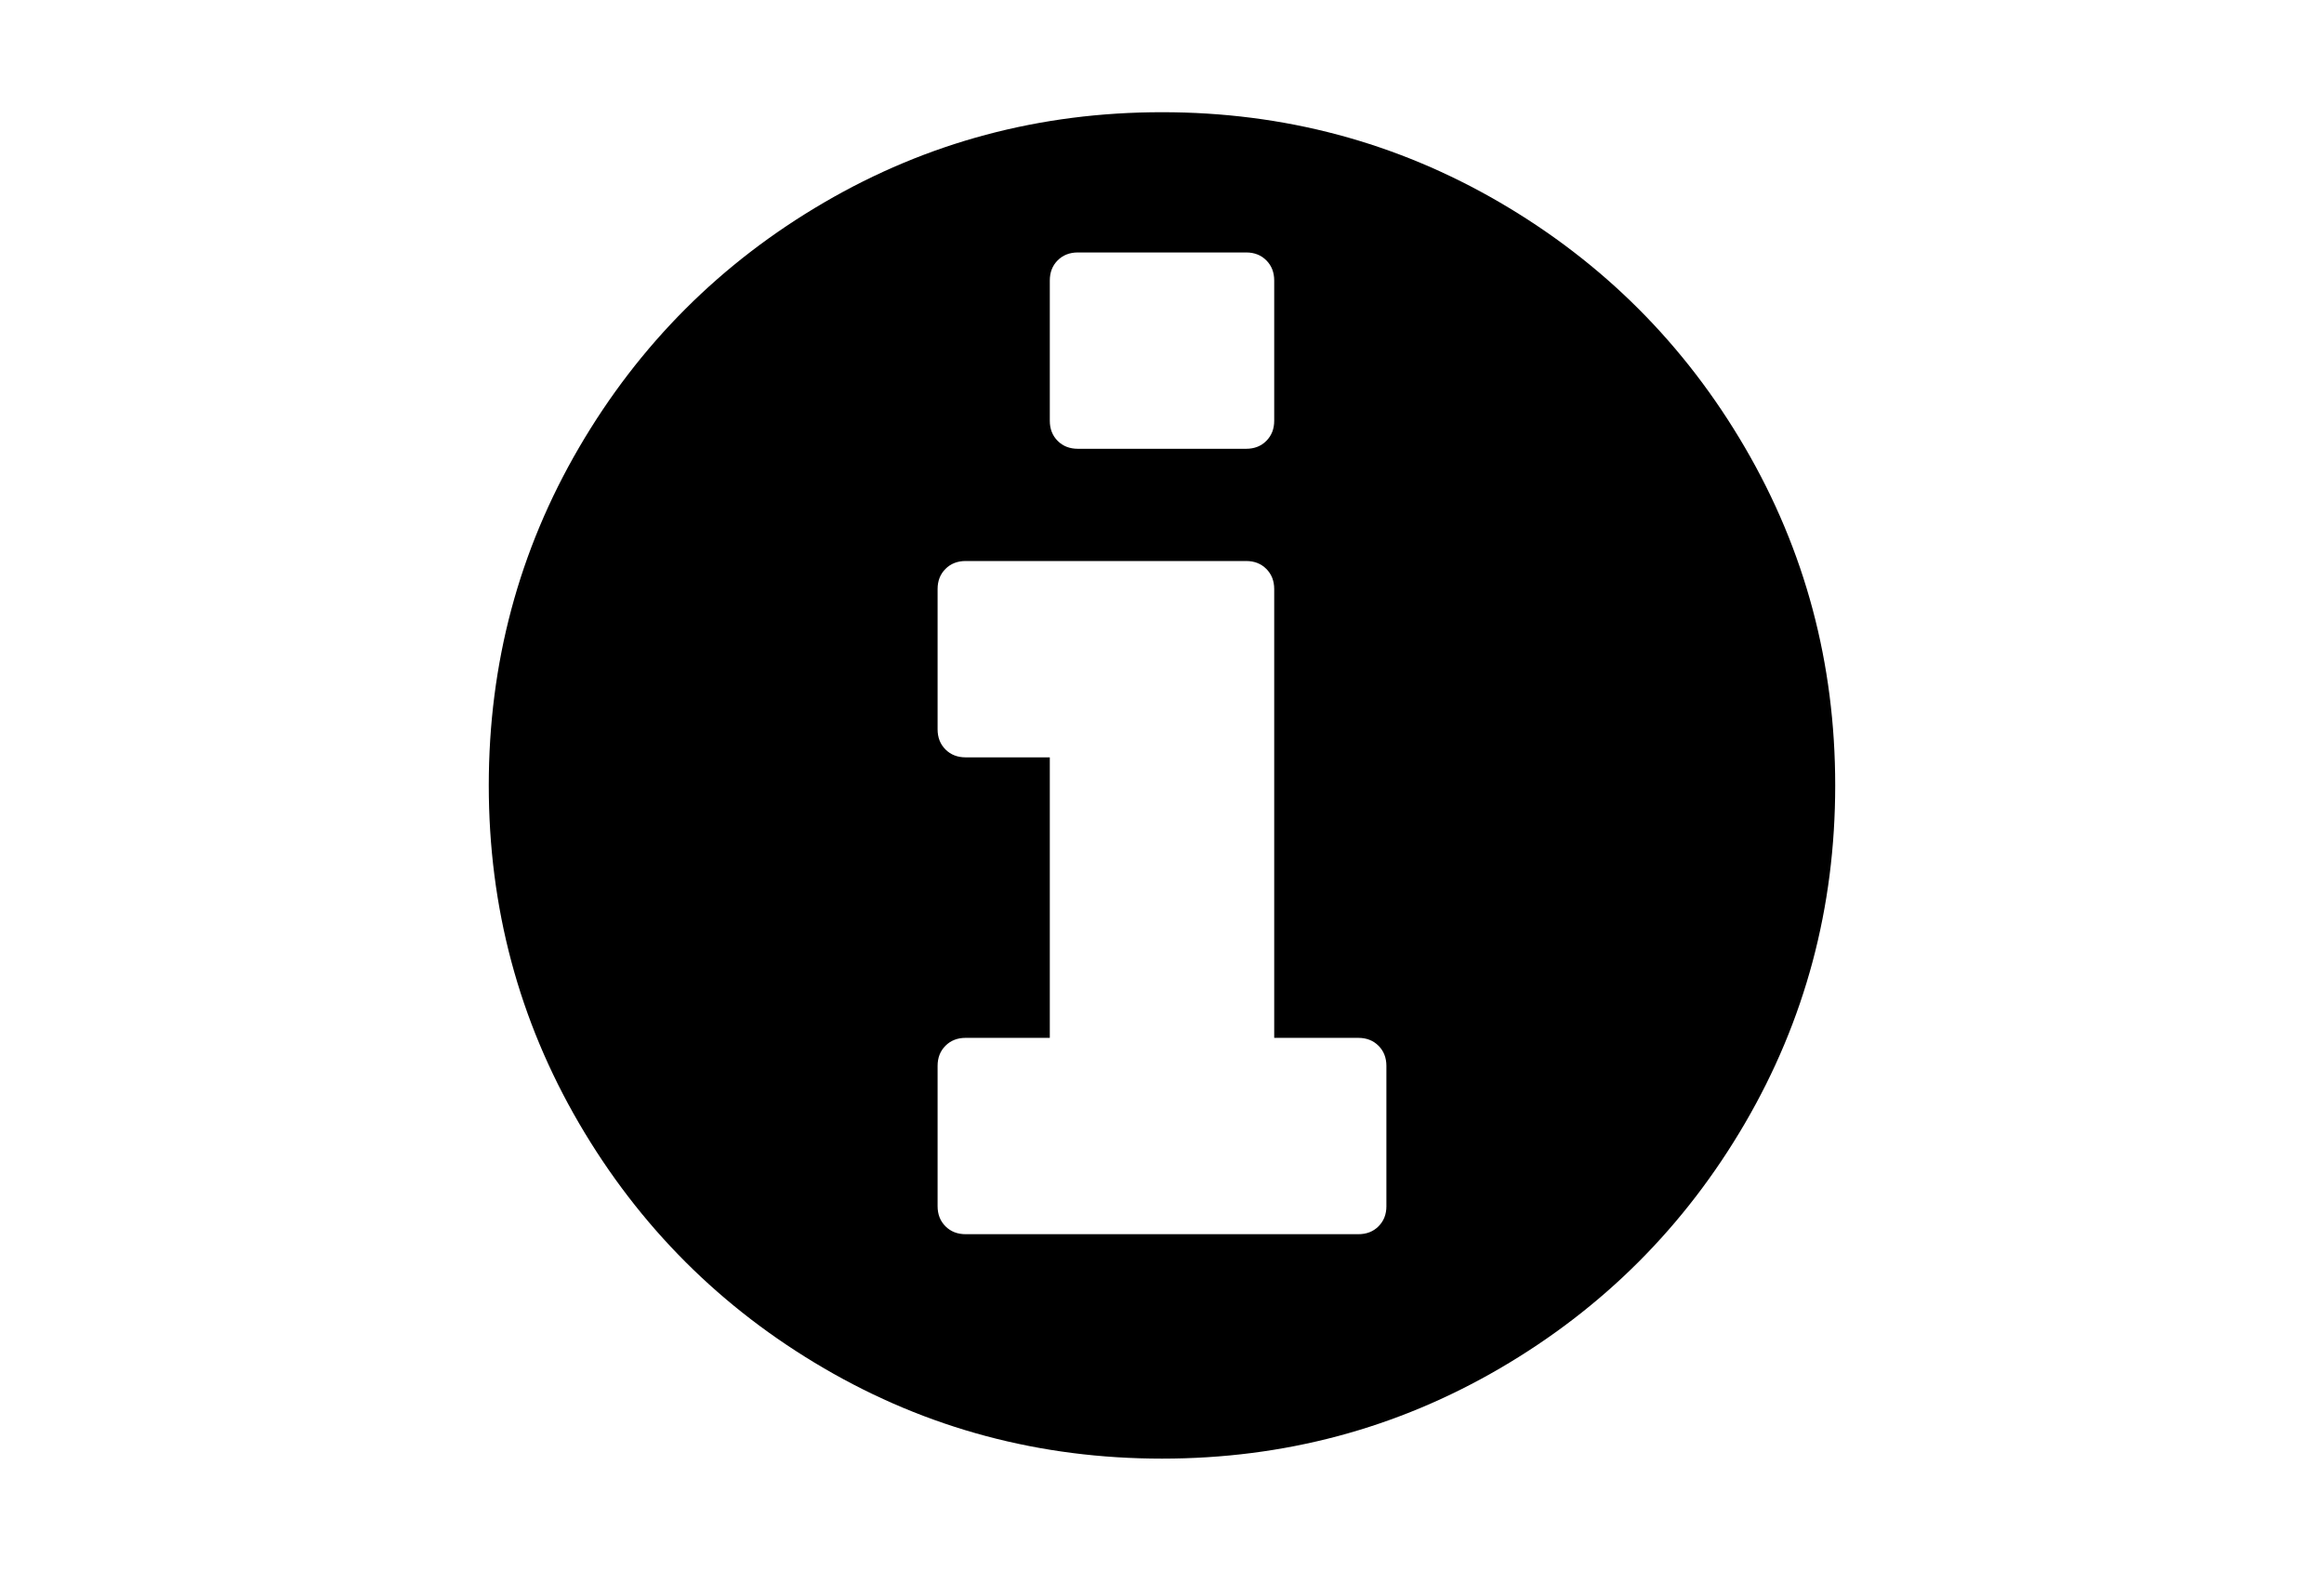
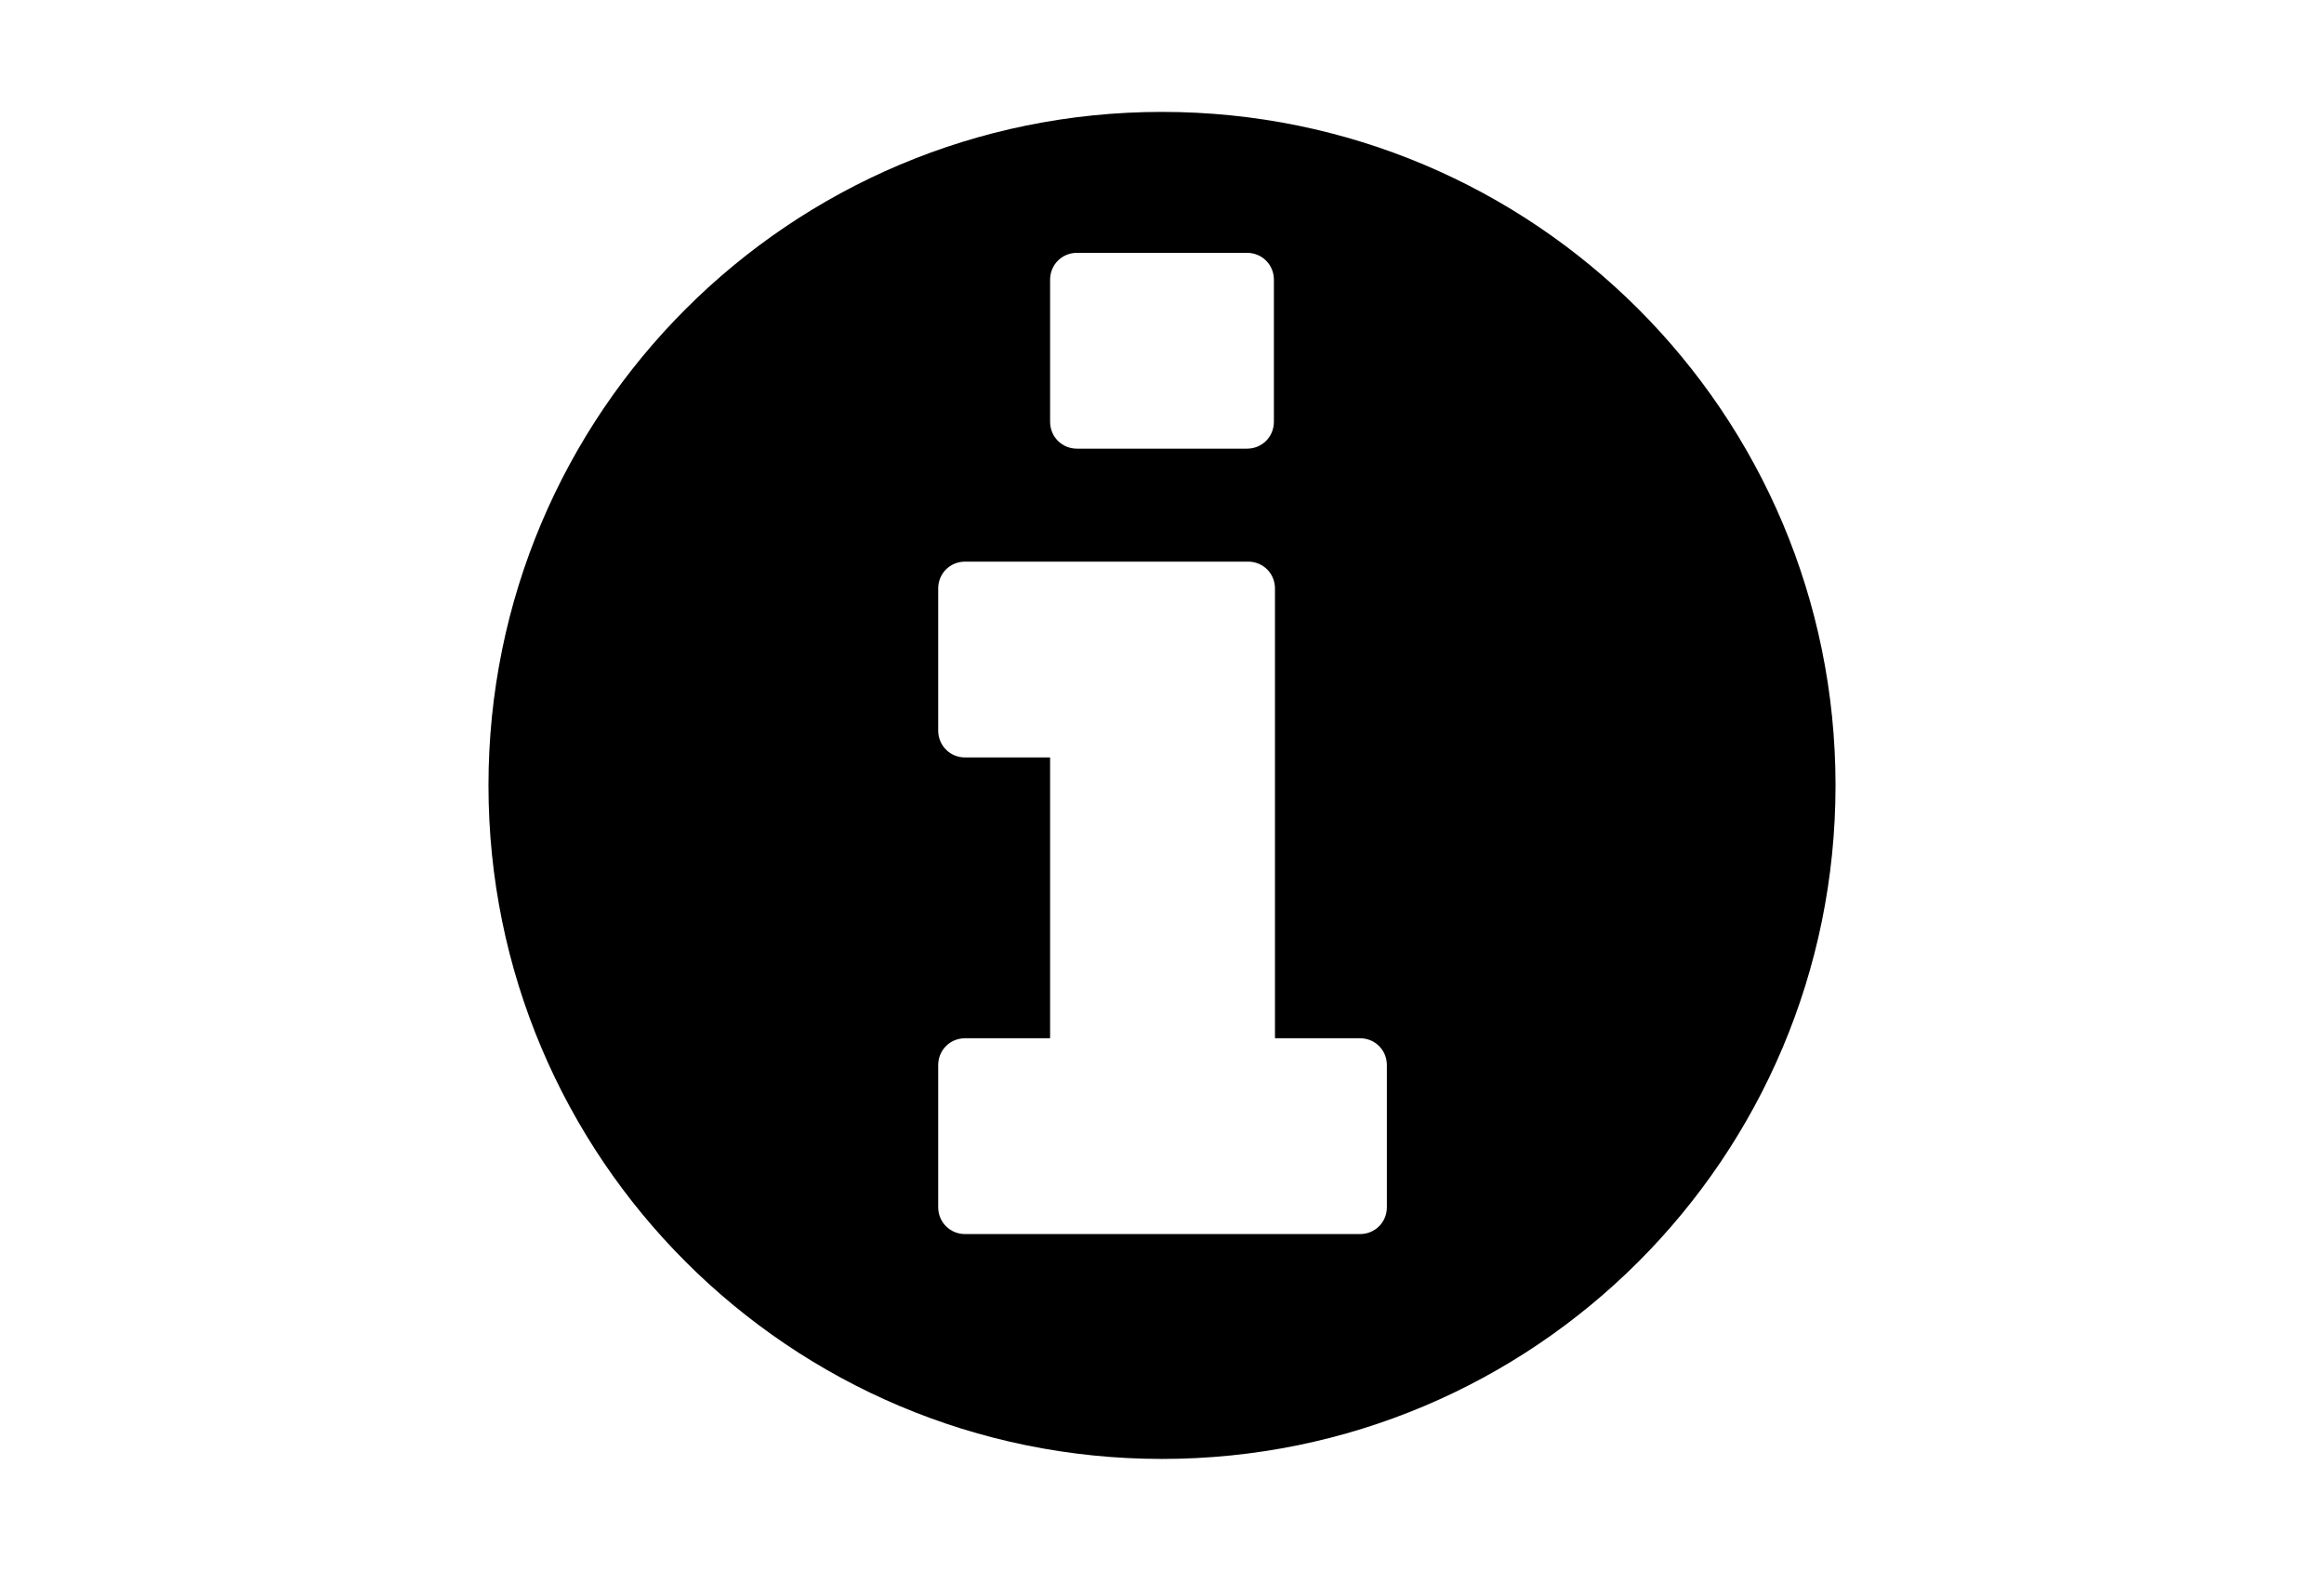
- <svg xmlns="http://www.w3.org/2000/svg" version="1.1" id="Capa_1" x="0px" y="0px" width="216px" height="146px" viewBox="0 0 216 146" enable-background="new 0 0 216 146" xml:space="preserve">
-   <path d="M162.18,41.592c-5.595-9.586-13.185-17.176-22.771-22.771c-9.588-5.595-20.055-8.392-31.408-8.392  c-11.352,0-21.822,2.797-31.408,8.392c-9.587,5.594-17.177,13.184-22.772,22.771C48.225,51.179,45.428,61.649,45.428,73  c0,11.352,2.798,21.82,8.392,31.408c5.595,9.585,13.185,17.176,22.772,22.771c9.587,5.595,20.056,8.392,31.408,8.392  c11.352,0,21.822-2.797,31.408-8.392c9.586-5.594,17.176-13.185,22.771-22.771c5.594-9.587,8.391-20.057,8.391-31.408  C170.57,61.648,167.773,51.178,162.18,41.592z M97.572,26.071c0-0.761,0.244-1.385,0.733-1.874c0.489-0.488,1.114-0.733,1.874-0.733  h15.644c0.76,0,1.385,0.245,1.872,0.733c0.488,0.489,0.734,1.113,0.734,1.874v13.036c0,0.76-0.246,1.385-0.734,1.873  c-0.487,0.489-1.112,0.733-1.872,0.733h-15.644c-0.76,0-1.385-0.244-1.874-0.733c-0.489-0.488-0.733-1.113-0.733-1.873V26.071z   M128.857,112.107c0,0.76-0.246,1.385-0.733,1.872c-0.487,0.489-1.112,0.733-1.874,0.733h-36.5c-0.761,0-1.385-0.244-1.874-0.733  c-0.489-0.488-0.733-1.113-0.733-1.873V99.07c0-0.762,0.244-1.385,0.733-1.874c0.489-0.488,1.114-0.733,1.874-0.733h7.822V70.392  H89.75c-0.761,0-1.385-0.244-1.874-0.733c-0.489-0.488-0.733-1.113-0.733-1.874V54.75c0-0.761,0.244-1.385,0.733-1.874  c0.489-0.489,1.114-0.733,1.874-0.733h26.073c0.76,0,1.385,0.244,1.872,0.733c0.488,0.489,0.734,1.113,0.734,1.874v41.714h7.82  c0.761,0,1.386,0.245,1.874,0.733c0.487,0.488,0.733,1.113,0.733,1.874V112.107z" />
+ <svg xmlns="http://www.w3.org/2000/svg" viewBox="-197 324 216 146" enable-background="new -197 324 216 146">
+   <path d="M-89 334.4c-34.6 0-62.6 28-62.6 62.6s28 62.6 62.6 62.6 62.6-28 62.6-62.6-28-62.6-62.6-62.6zm-10.4 15.6c0-1.4 1.1-2.5 2.5-2.5h15.8c1.4 0 2.5 1.1 2.5 2.5v13.2c0 1.4-1.1 2.5-2.5 2.5h-15.8c-1.4 0-2.5-1.1-2.5-2.5v-13.2zm31.3 86.2c0 1.4-1.1 2.5-2.5 2.5h-36.7c-1.4 0-2.5-1.1-2.5-2.5v-13.2c0-1.4 1.1-2.5 2.5-2.5h7.9v-26.1h-7.9c-1.4 0-2.5-1.1-2.5-2.5v-13.2c0-1.4 1.1-2.5 2.5-2.5h26.3c1.4 0 2.5 1.1 2.5 2.5v41.8h7.9c1.4 0 2.5 1.1 2.5 2.5v13.2z" />
</svg>
